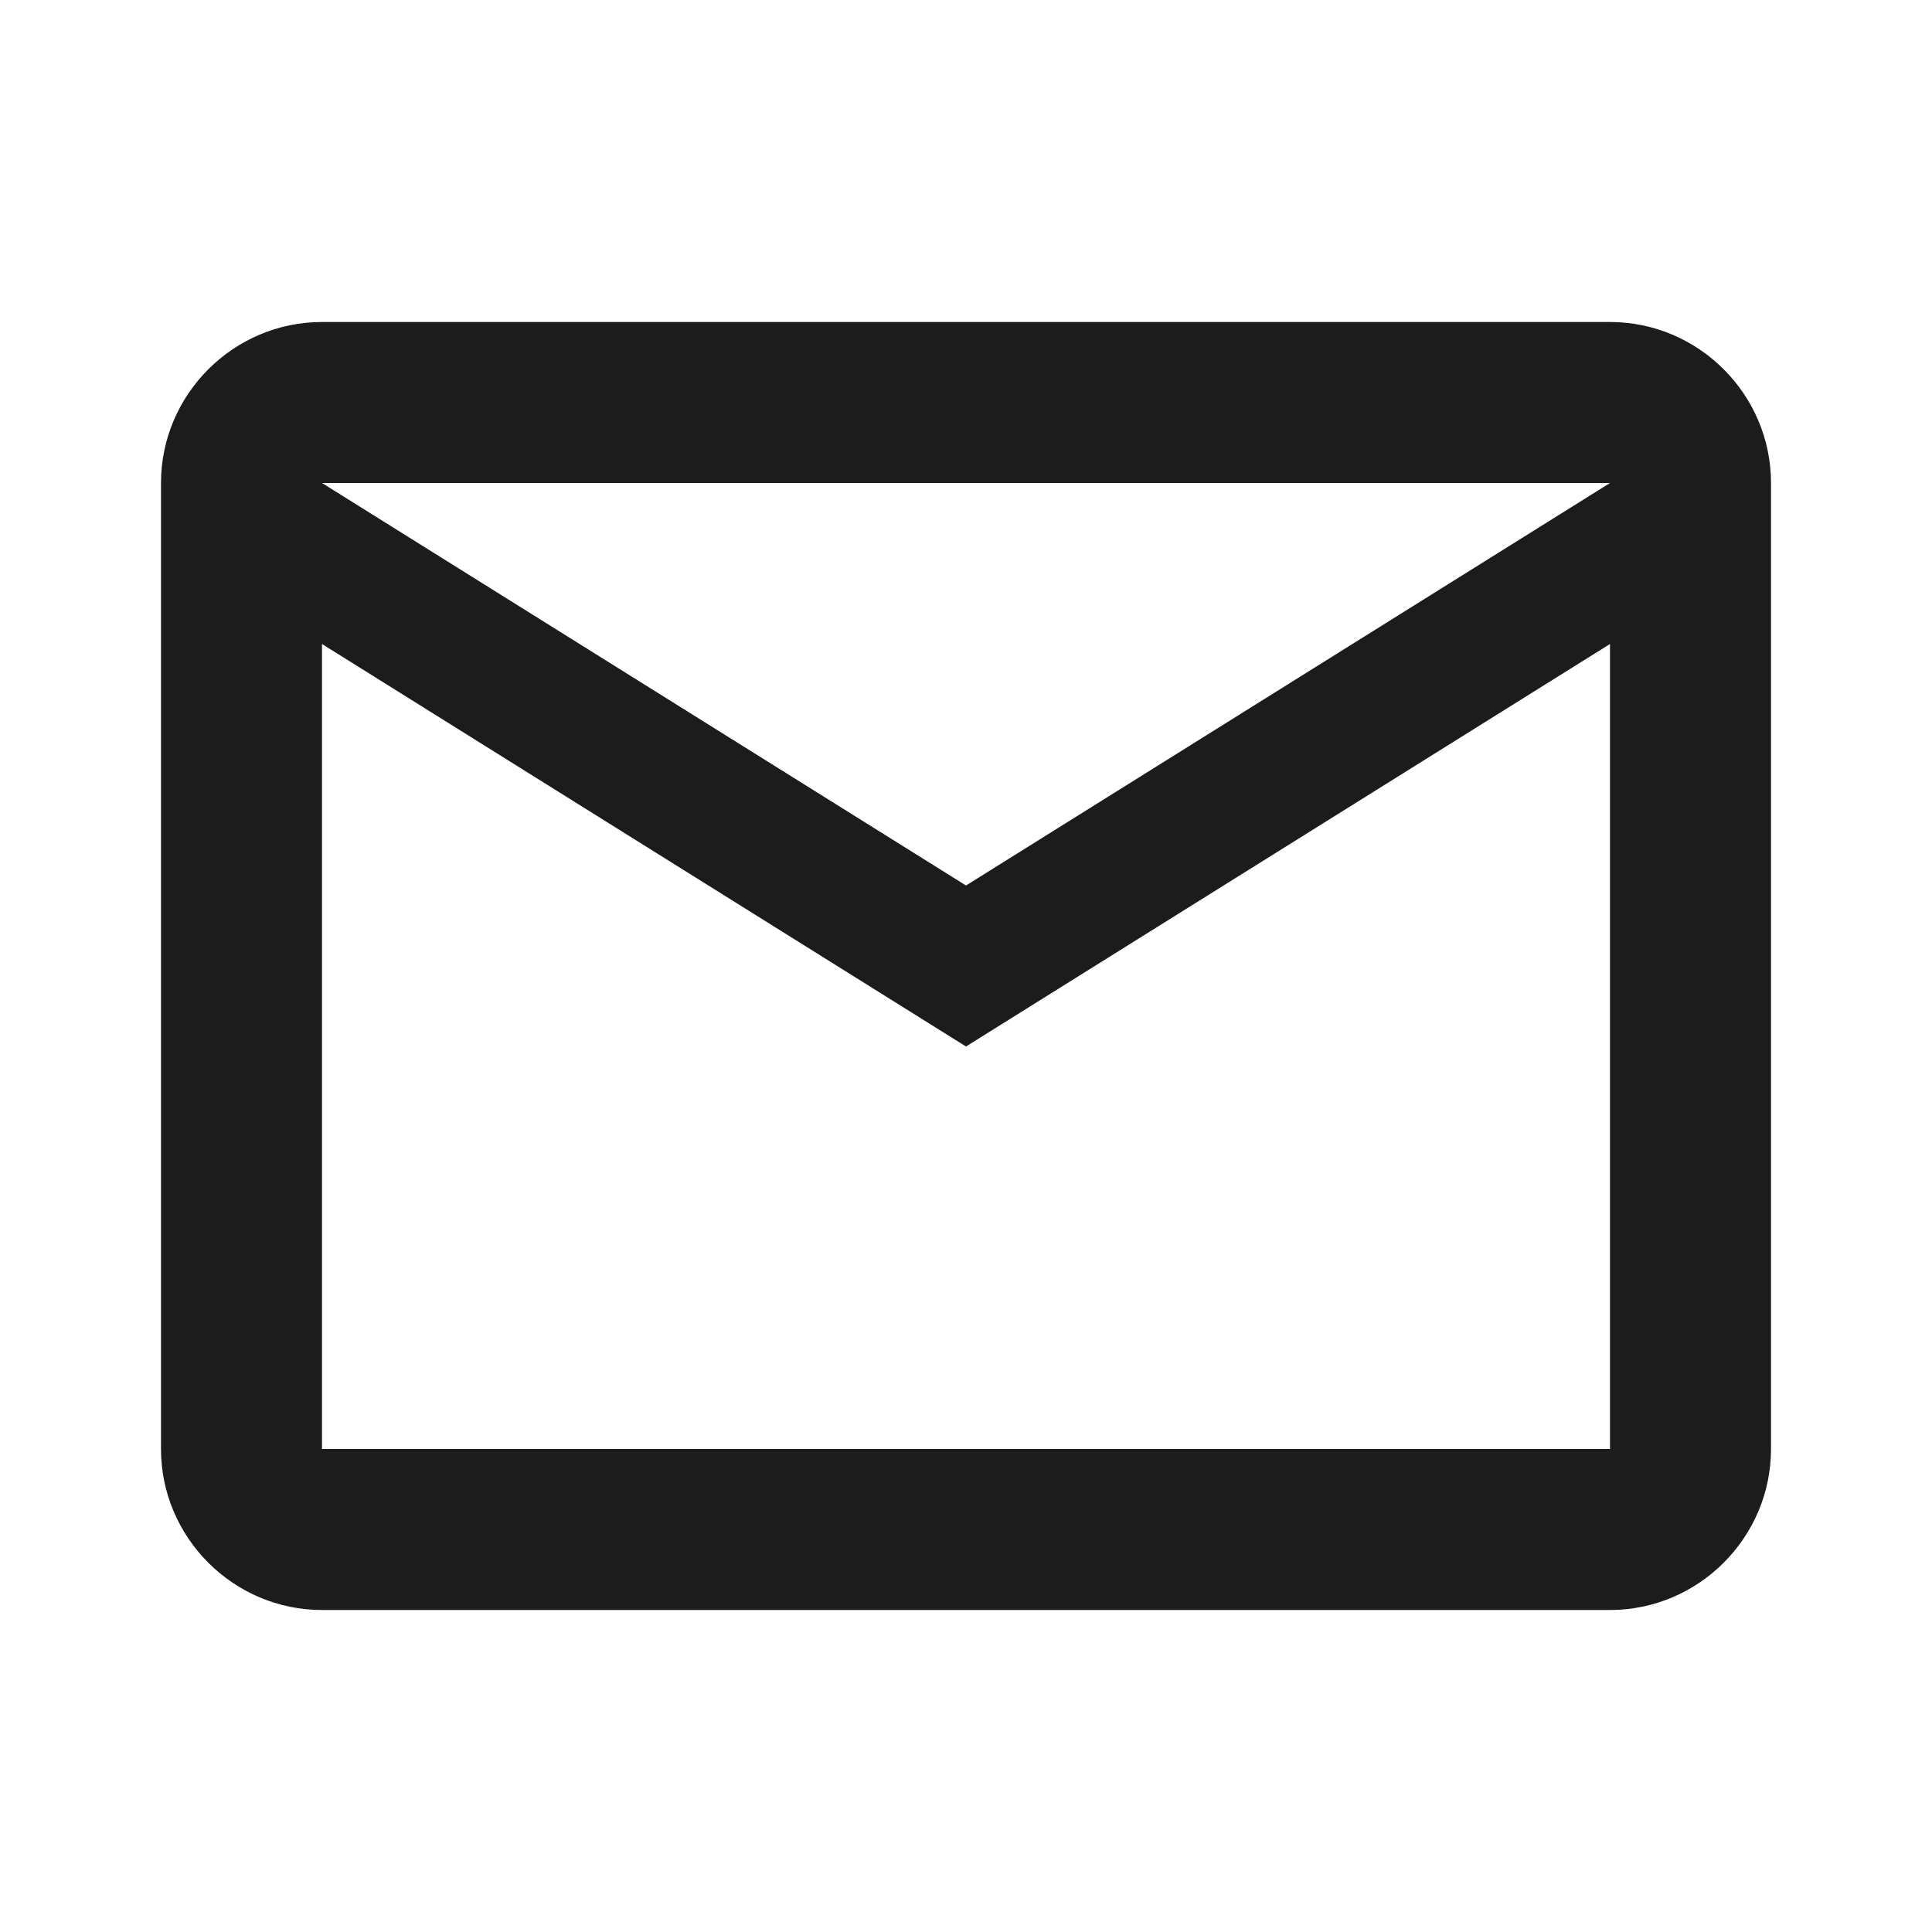
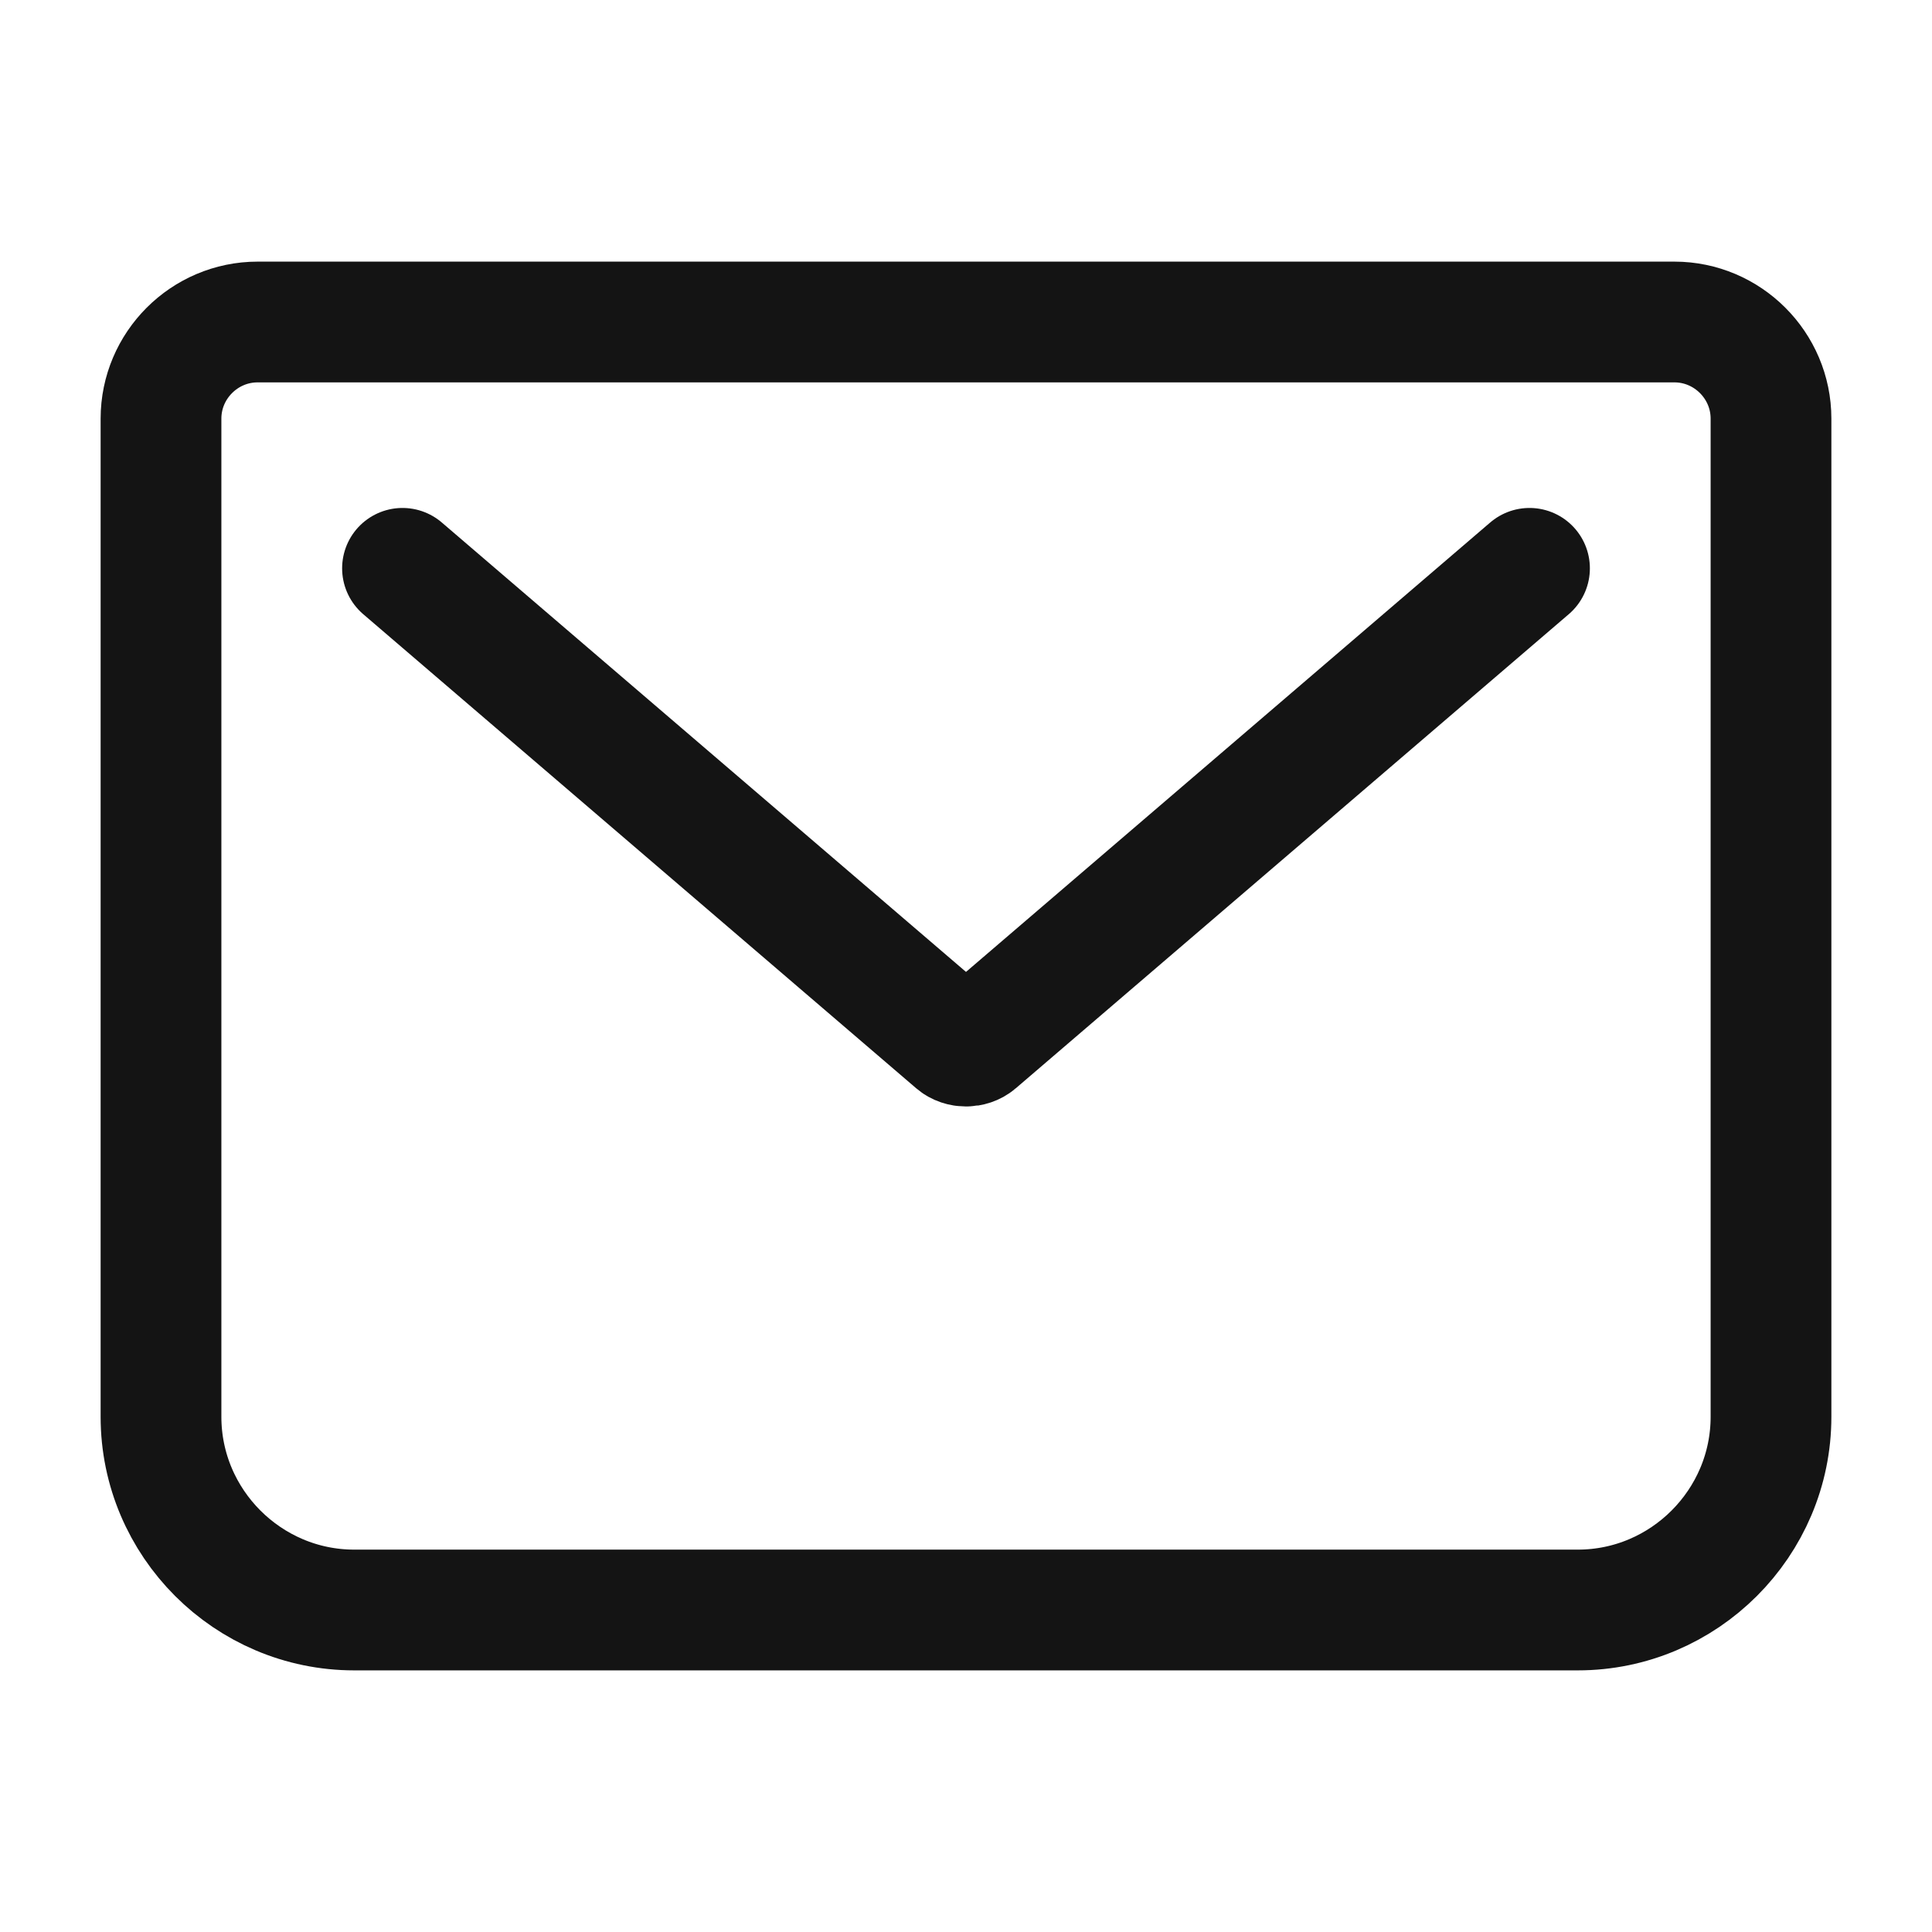
- <svg xmlns="http://www.w3.org/2000/svg" width="24" height="24" viewBox="0 0 24 24" fill="none">
-   <path d="M22 6C22 4.9 21.1 4 20 4H4C2.9 4 2 4.9 2 6V18C2 19.1 2.9 20 4 20H20C21.1 20 22 19.1 22 18V6ZM20 6L12 11L4 6H20ZM20 18H4V8L12 13L20 8V18Z" fill="#1C1C1C" />
+ <svg xmlns="http://www.w3.org/2000/svg" width="48" height="48" viewBox="0 0 48 48" fill="none">
+   <path d="M10 14.12L23.74 25.9C23.88 26.02 24.12 26.02 24.26 25.9L38 14.12M6.4 8H41.6C42.92 8 44 9.08 44 10.4V35.2C44 37.84 41.84 40 39.2 40H8.8C6.16 40 4 37.84 4 35.2V10.4C4 9.08 5.08 8 6.4 8Z" stroke="#141414" stroke-width="3" stroke-linecap="round" stroke-linejoin="round" />
</svg>
